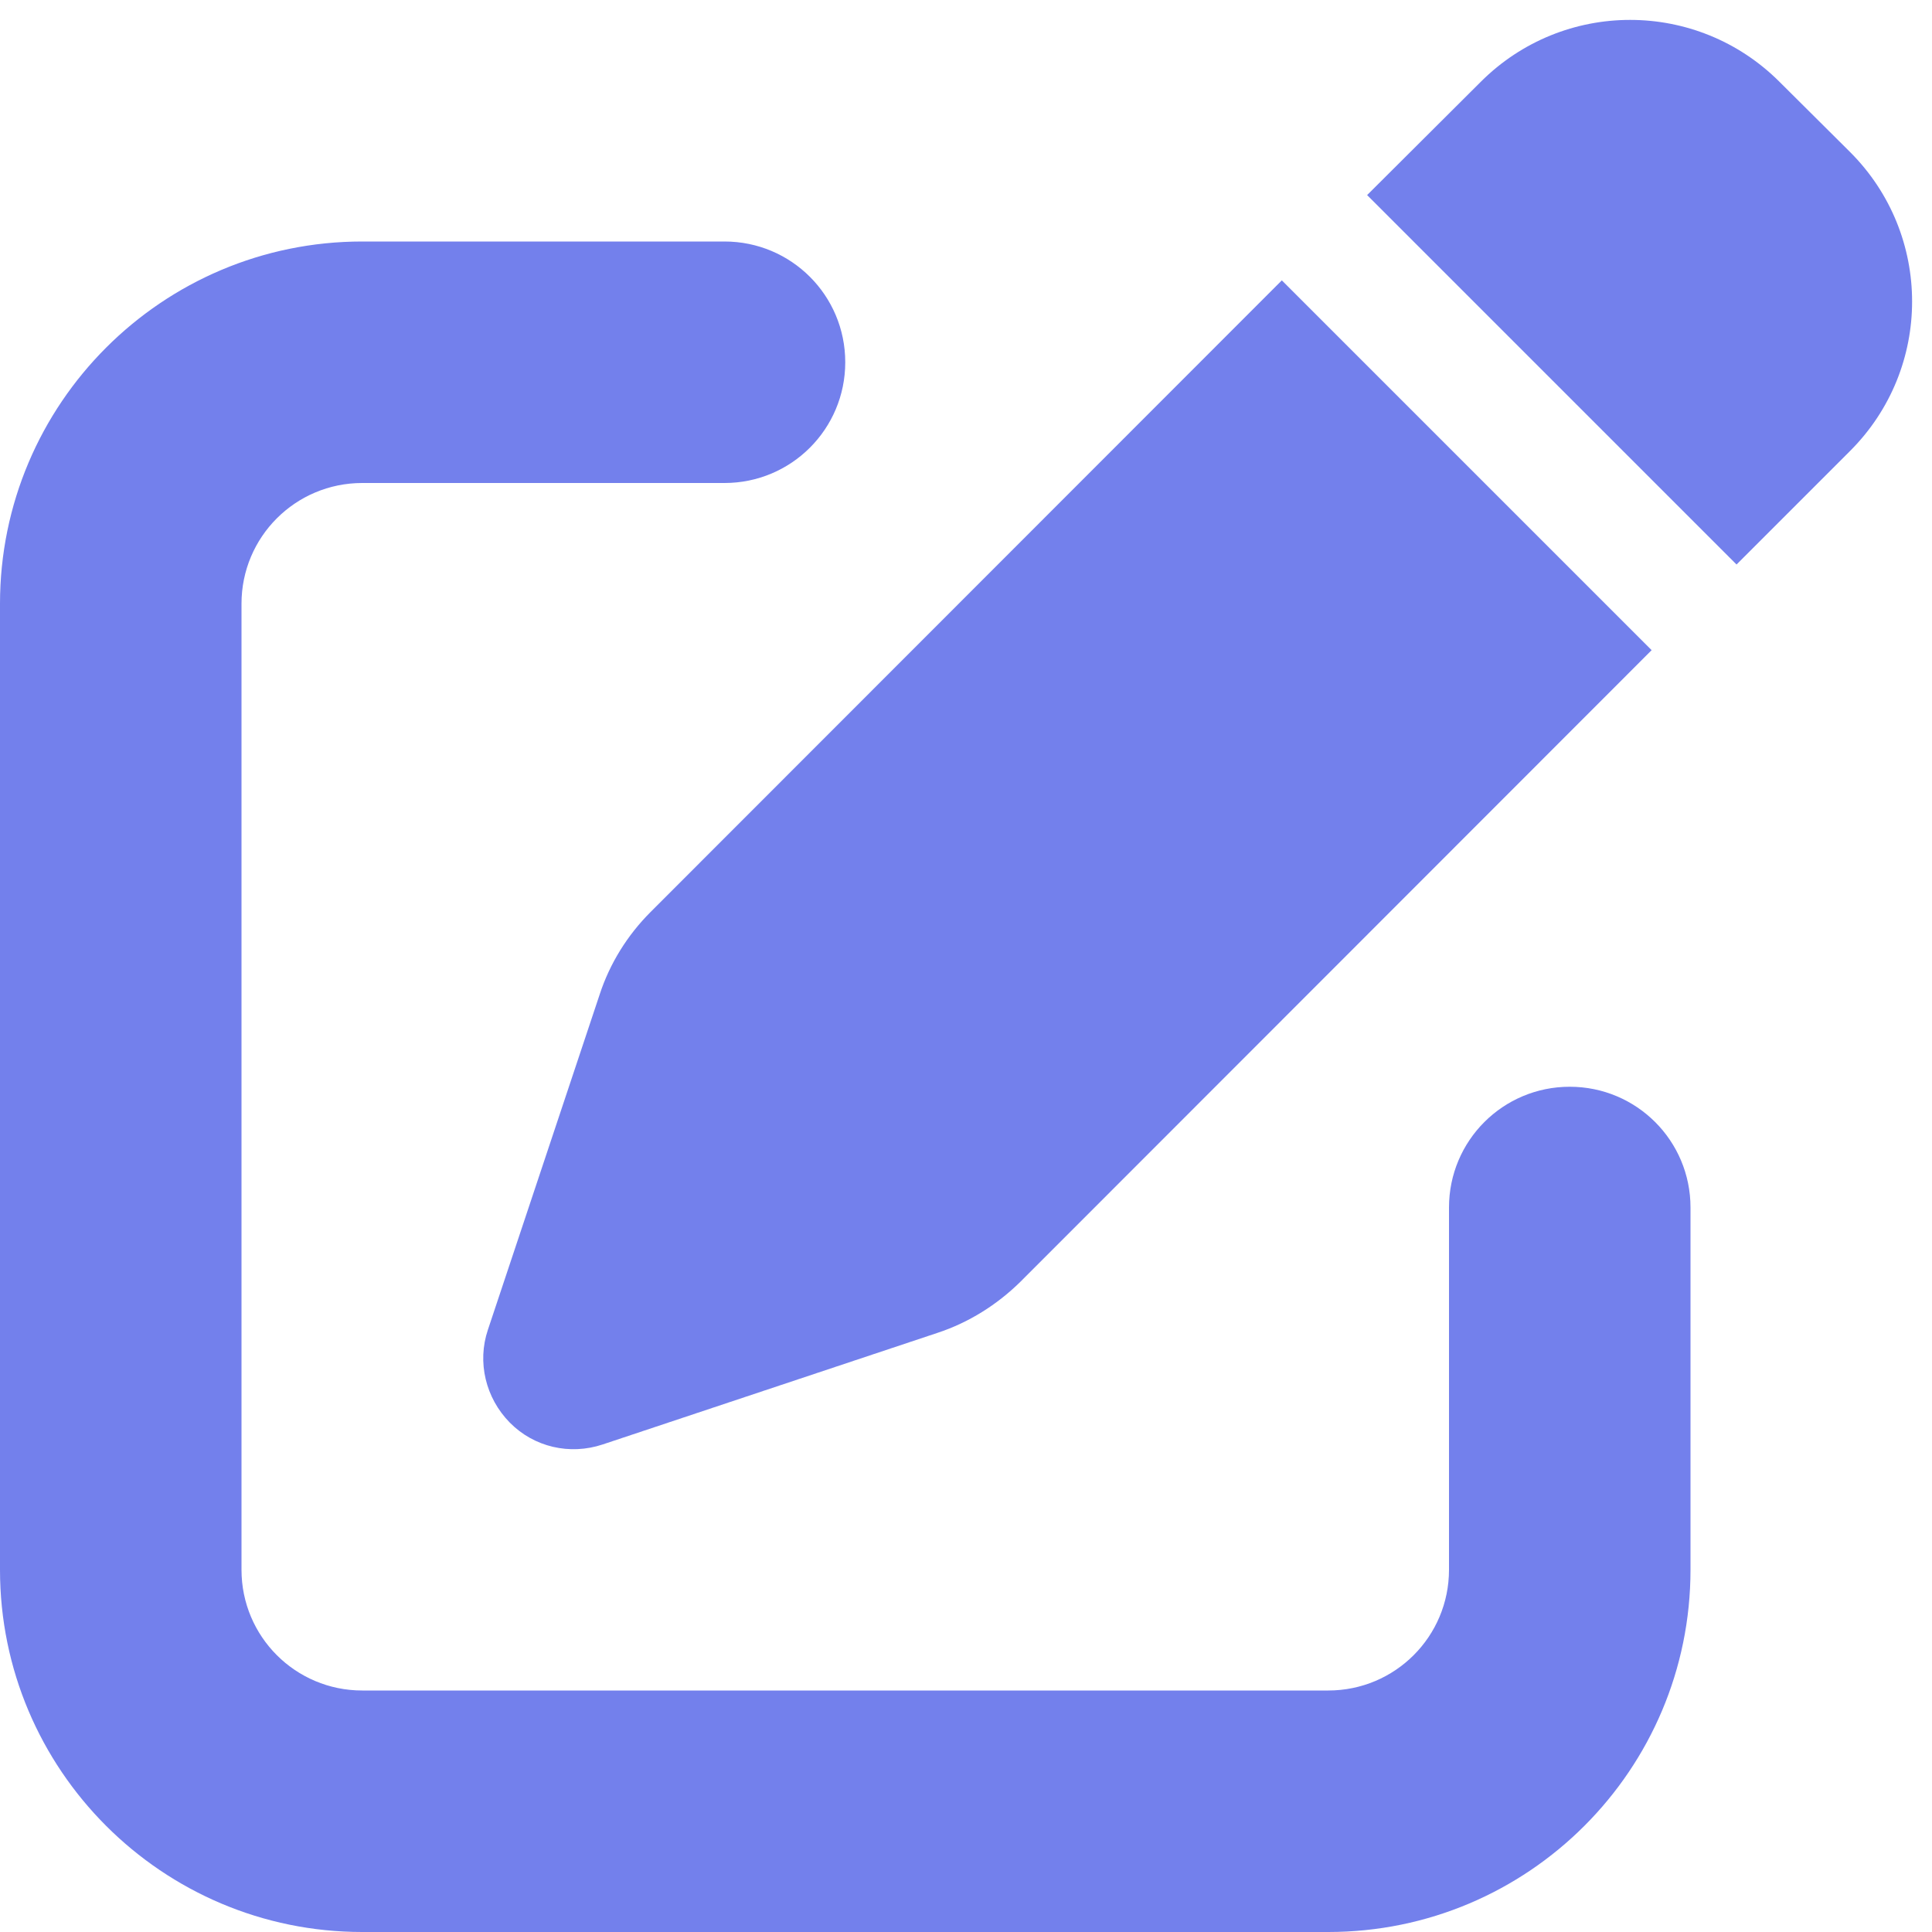
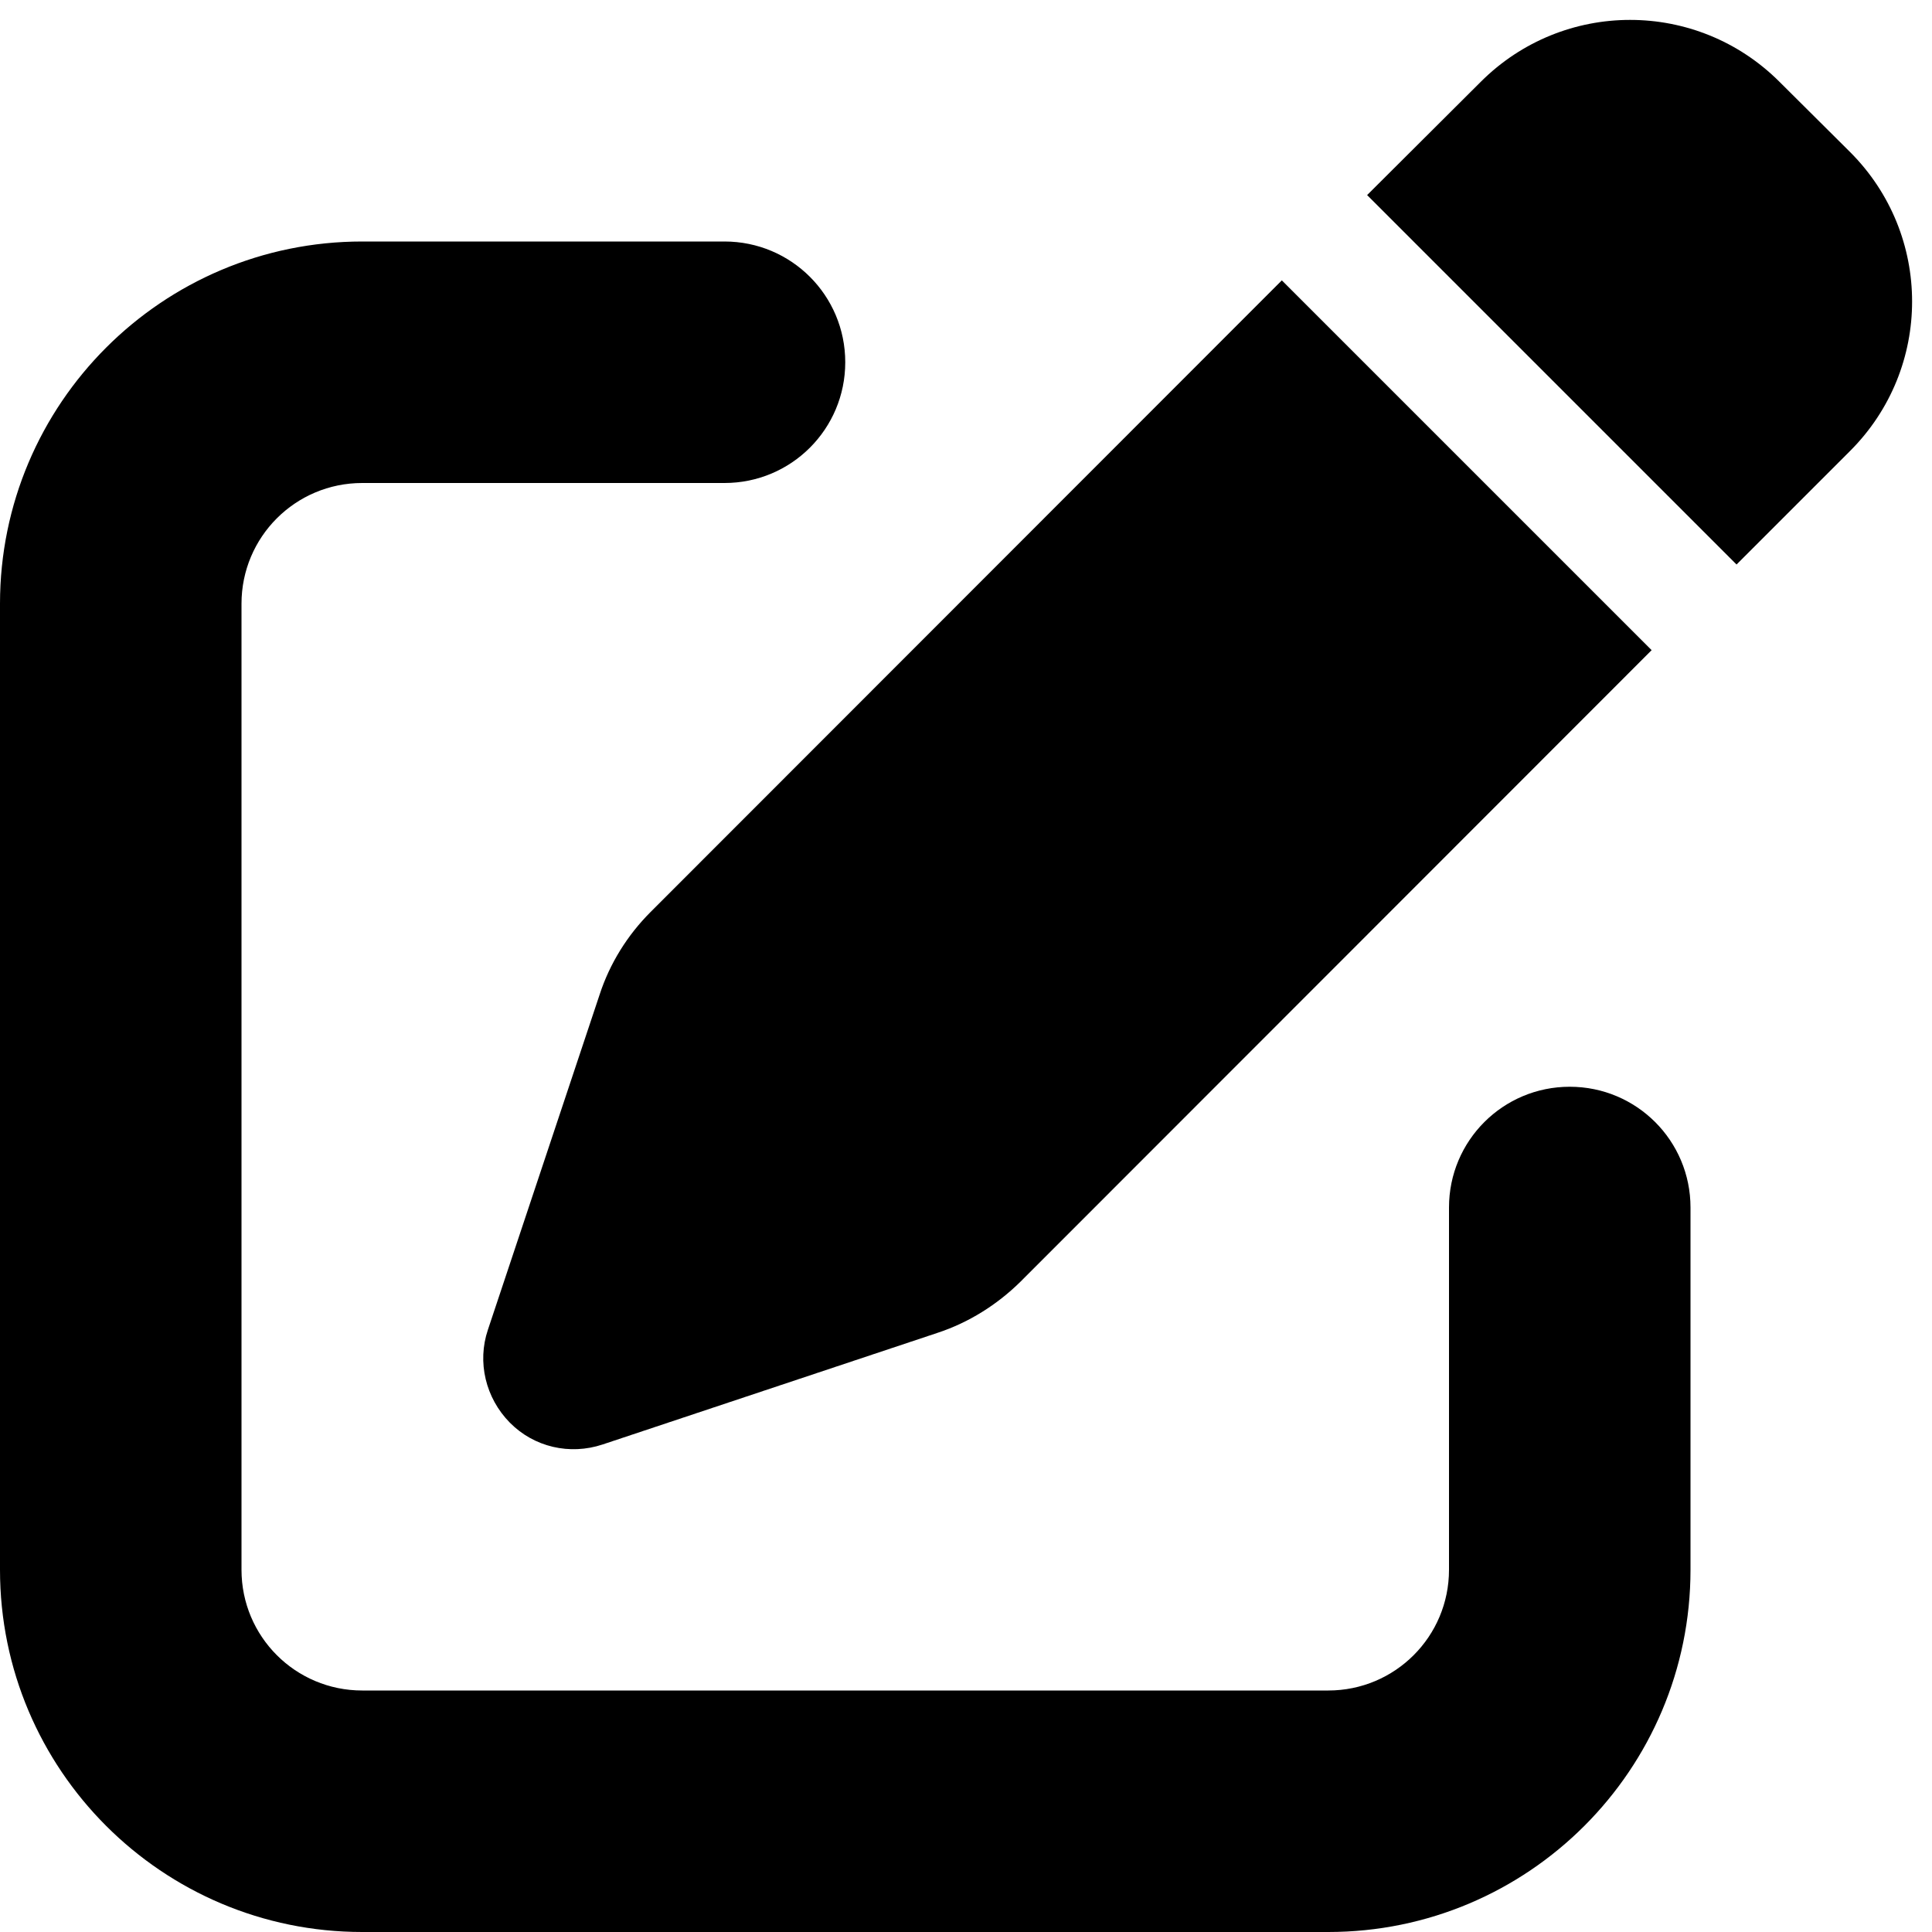
<svg xmlns="http://www.w3.org/2000/svg" viewBox="0 0 512 512">
  <style>
-         svg {
-             fill: #7380ec
-         }
+         
    </style>
  <path d="M471.6 21.7c-21.9-21.9-57.3-21.9-79.2 0L362.3 51.7l97.9 97.9 30.1-30.1c21.9-21.9 21.9-57.3 0-79.2L471.6 21.7zm-299.2 220c-6.1 6.1-10.8 13.6-13.5 21.9l-29.6 88.8c-2.9 8.6-.6 18.1 5.8 24.6s15.9 8.7 24.6 5.8l88.8-29.6c8.2-2.7 15.7-7.4 21.9-13.5L437.7 172.3 339.7 74.3 172.4 241.7zM96 64C43 64 0 107 0 160V416c0 53 43 96 96 96H352c53 0 96-43 96-96V320c0-17.7-14.3-32-32-32s-32 14.3-32 32v96c0 17.7-14.3 32-32 32H96c-17.7 0-32-14.3-32-32V160c0-17.7 14.3-32 32-32h96c17.7 0 32-14.3 32-32s-14.3-32-32-32H96z" />
</svg>
